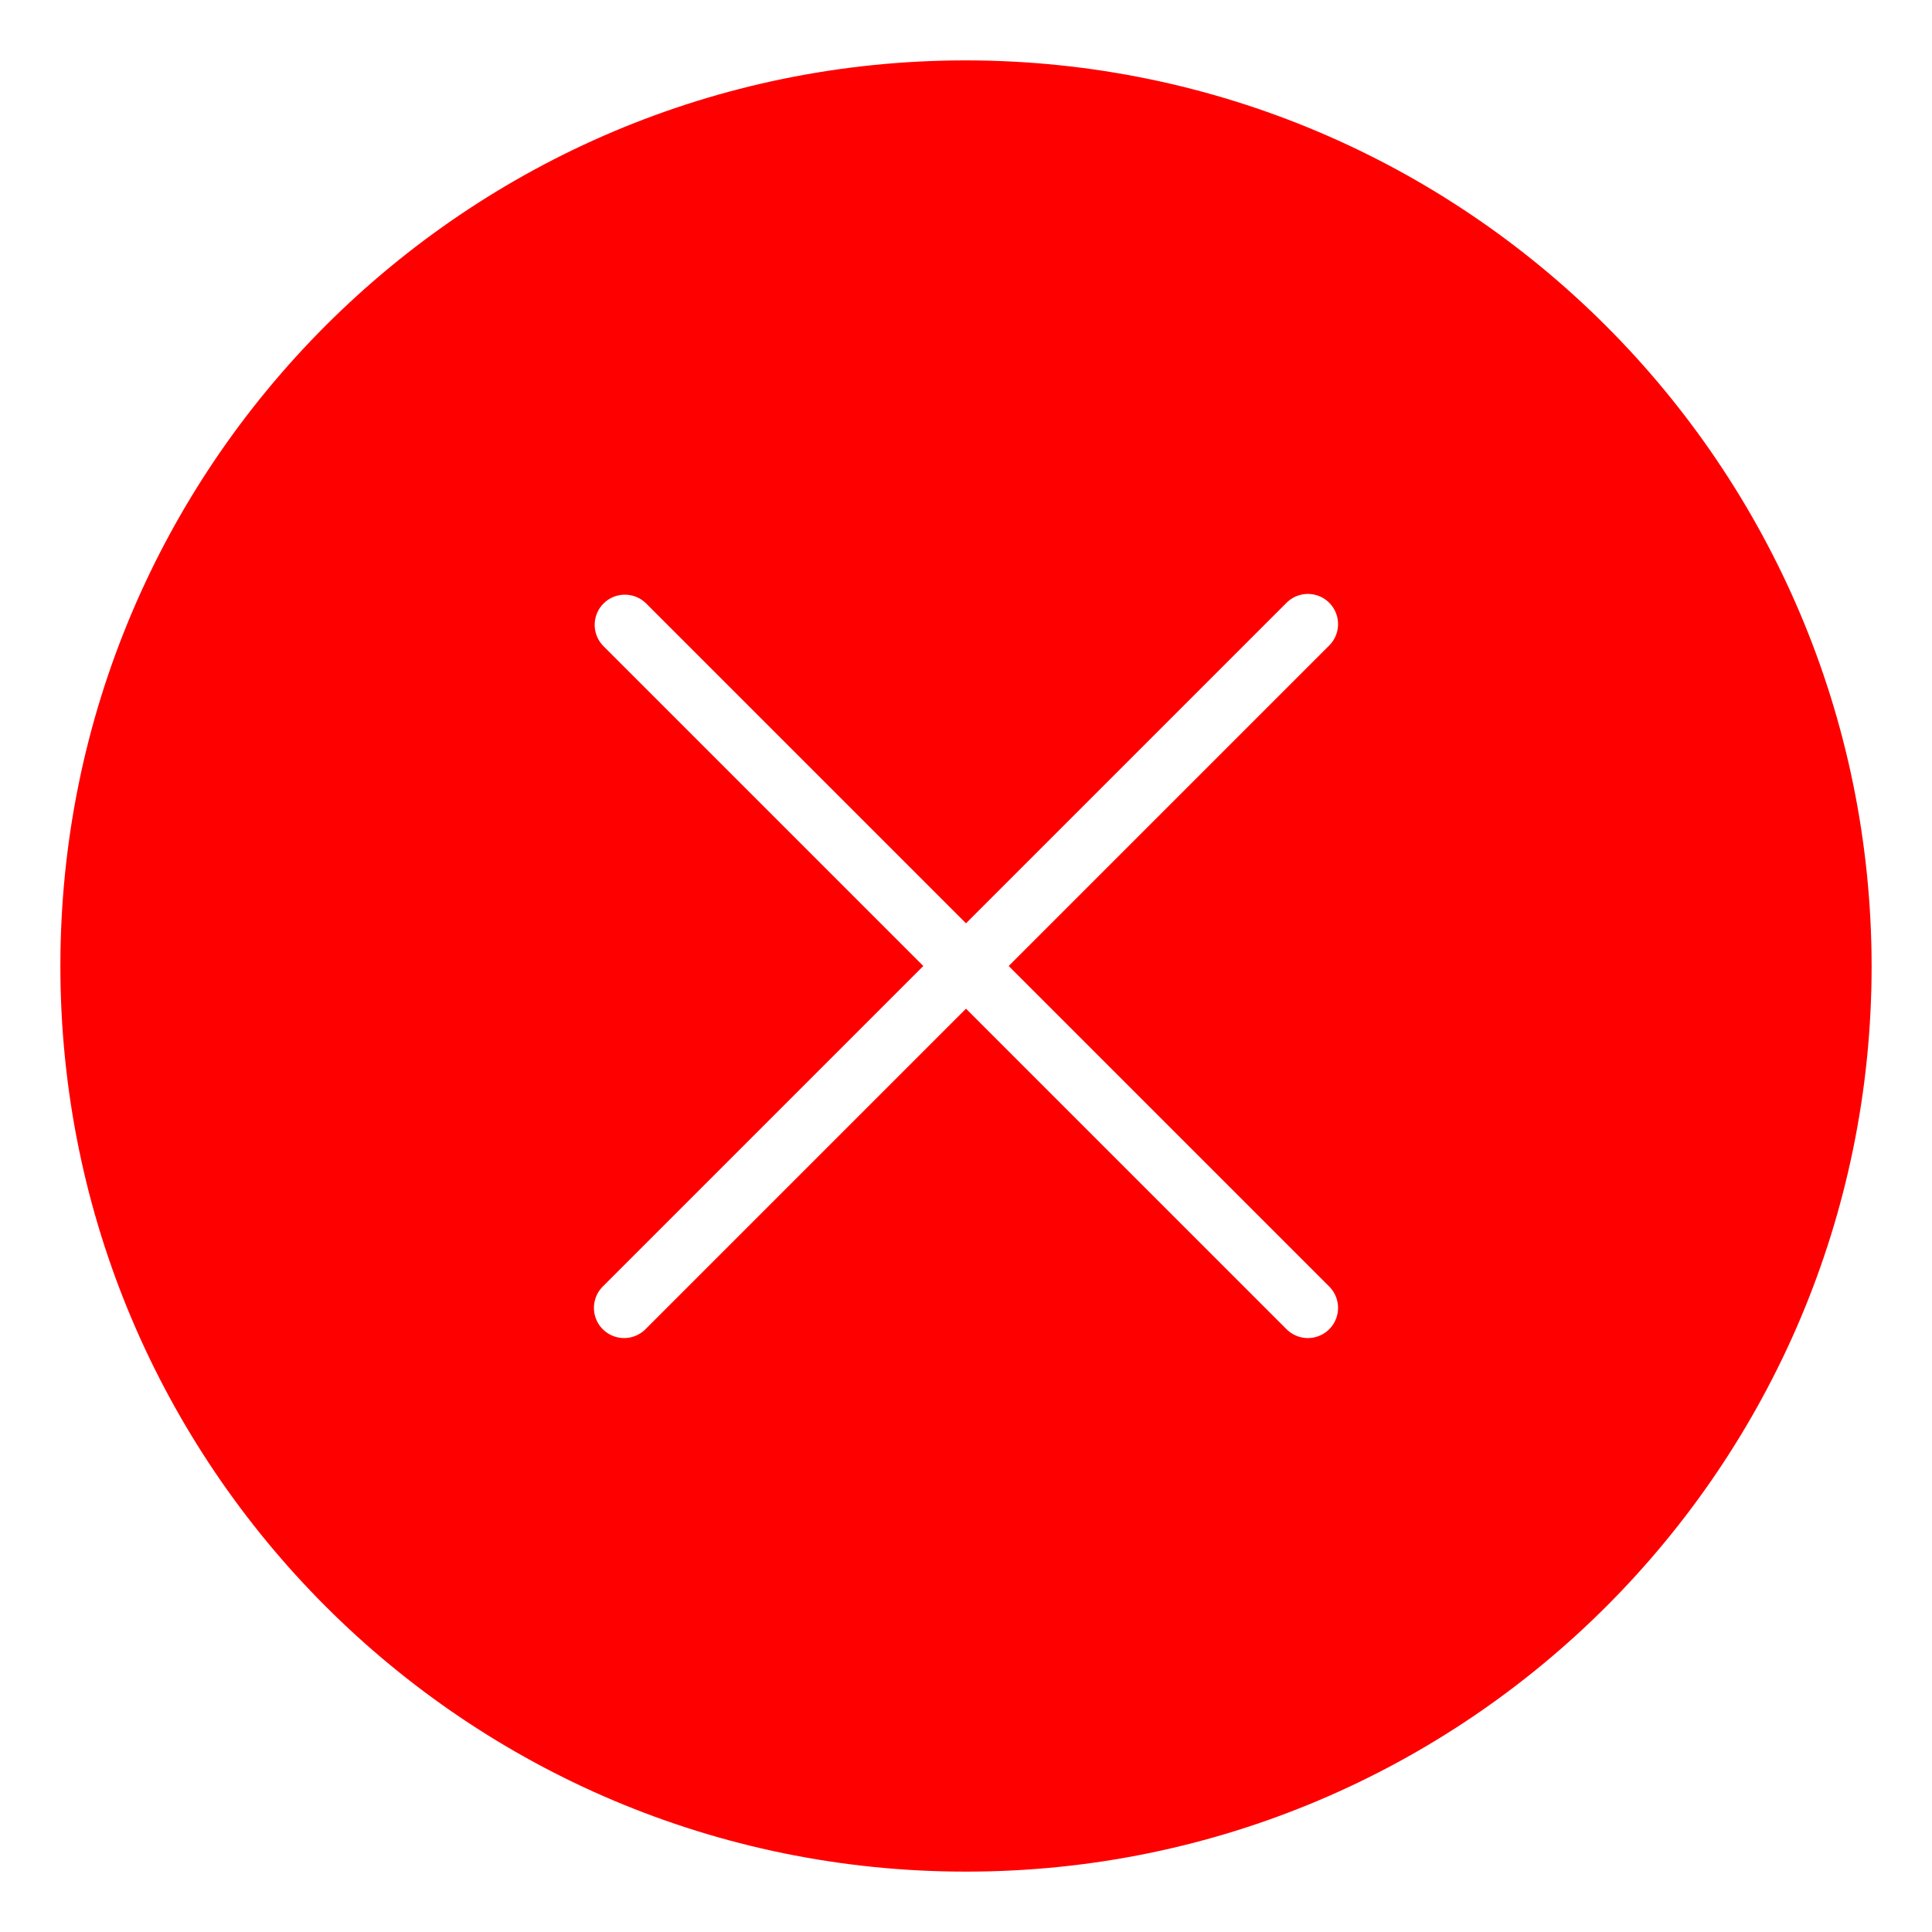
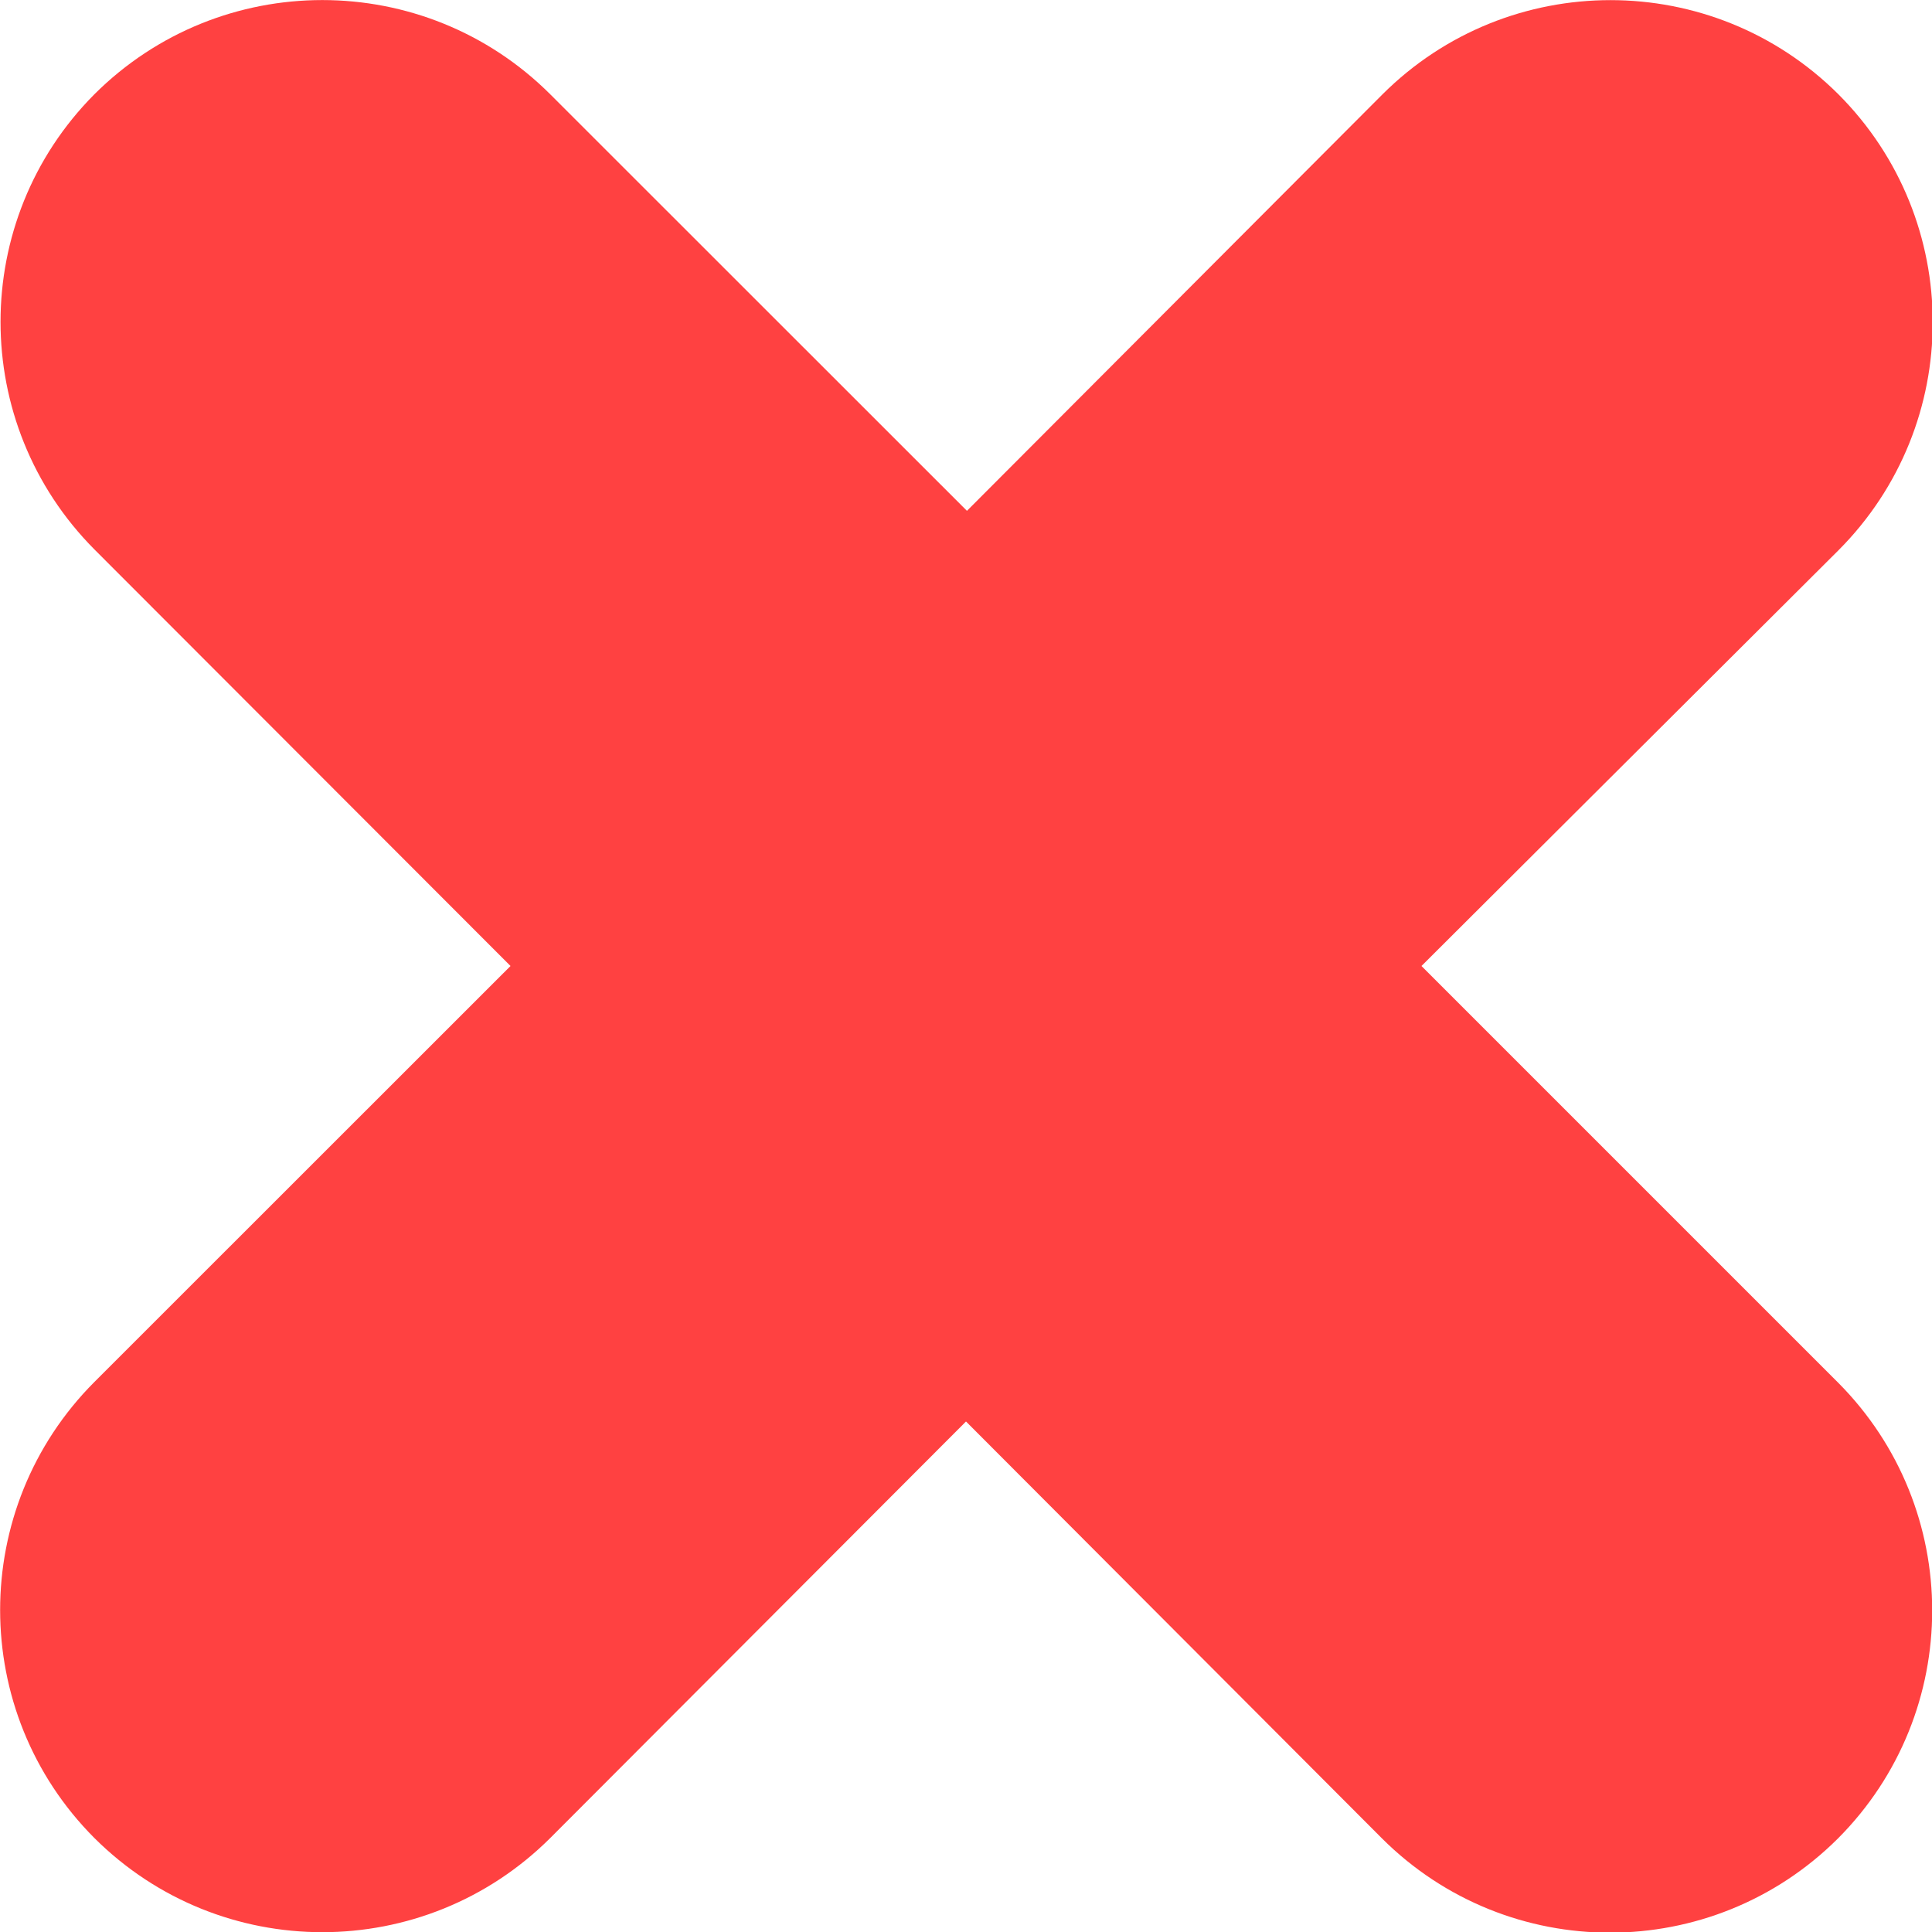
- <svg xmlns="http://www.w3.org/2000/svg" fill="red" viewBox="0 0 64 64">
-   <path d="M32,2A30,30,0,1,0,62,32,30.034,30.034,0,0,0,32,2Zm12.02,40.606a1,1,0,1,1-1.414,1.414L32,33.414,21.394,44.02A1,1,0,1,1,19.98,42.606L30.586,32,19.98,21.394A1,1,0,0,1,21.394,19.98L32,30.586,42.606,19.98a1,1,0,1,1,1.414,1.414L33.414,32Z" />
+ <svg xmlns="http://www.w3.org/2000/svg" id="Layer_1" data-name="Layer 1" viewBox="0 0 122.88 122.88">
+   <defs>
+     <style>.cls-1{fill:#ff4141;fill-rule:evenodd;}</style>
+   </defs>
+   <path class="cls-1" d="M6,6H6a20.53,20.53,0,0,1,29,0l26.5,26.49L87.93,6a20.54,20.54,0,0,1,29,0h0a20.53,20.53,0,0,1,0,29L90.41,61.44,116.9,87.93a20.54,20.54,0,0,1,0,29h0a20.54,20.54,0,0,1-29,0L61.44,90.41,35,116.9a20.54,20.54,0,0,1-29,0H6a20.54,20.54,0,0,1,0-29L32.47,61.44,6,34.94A20.53,20.53,0,0,1,6,6Z" />
</svg>
